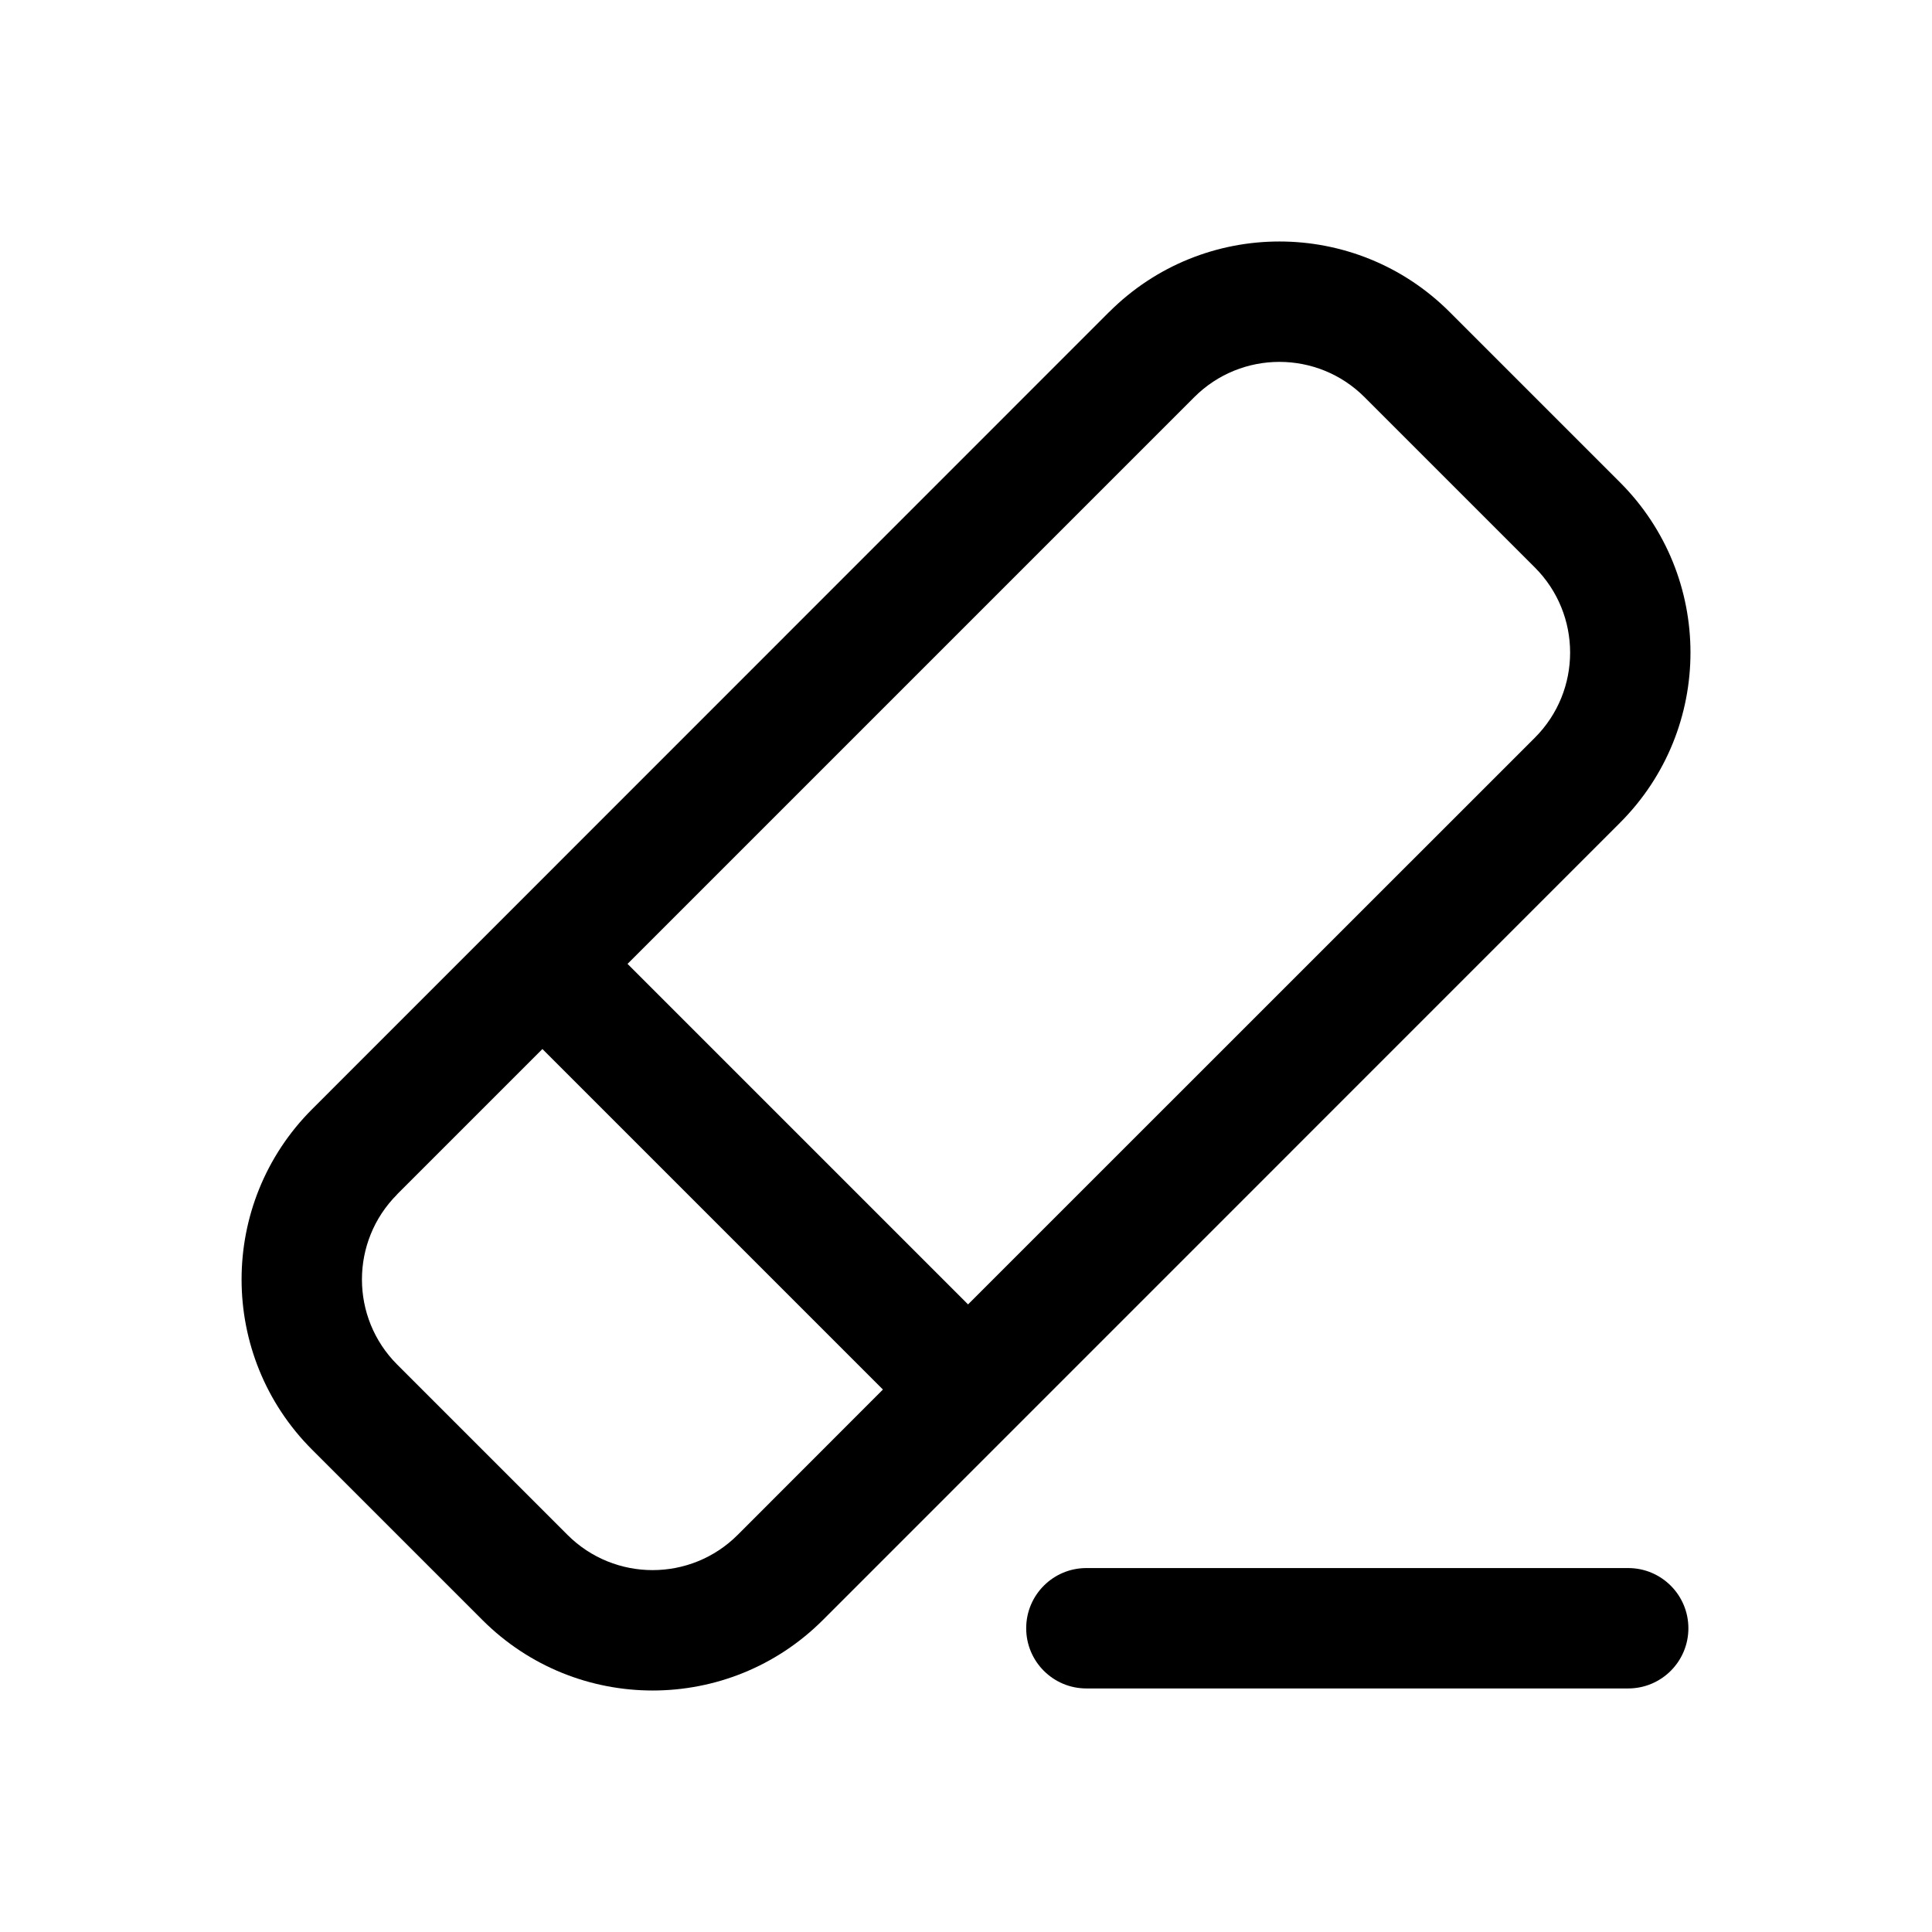
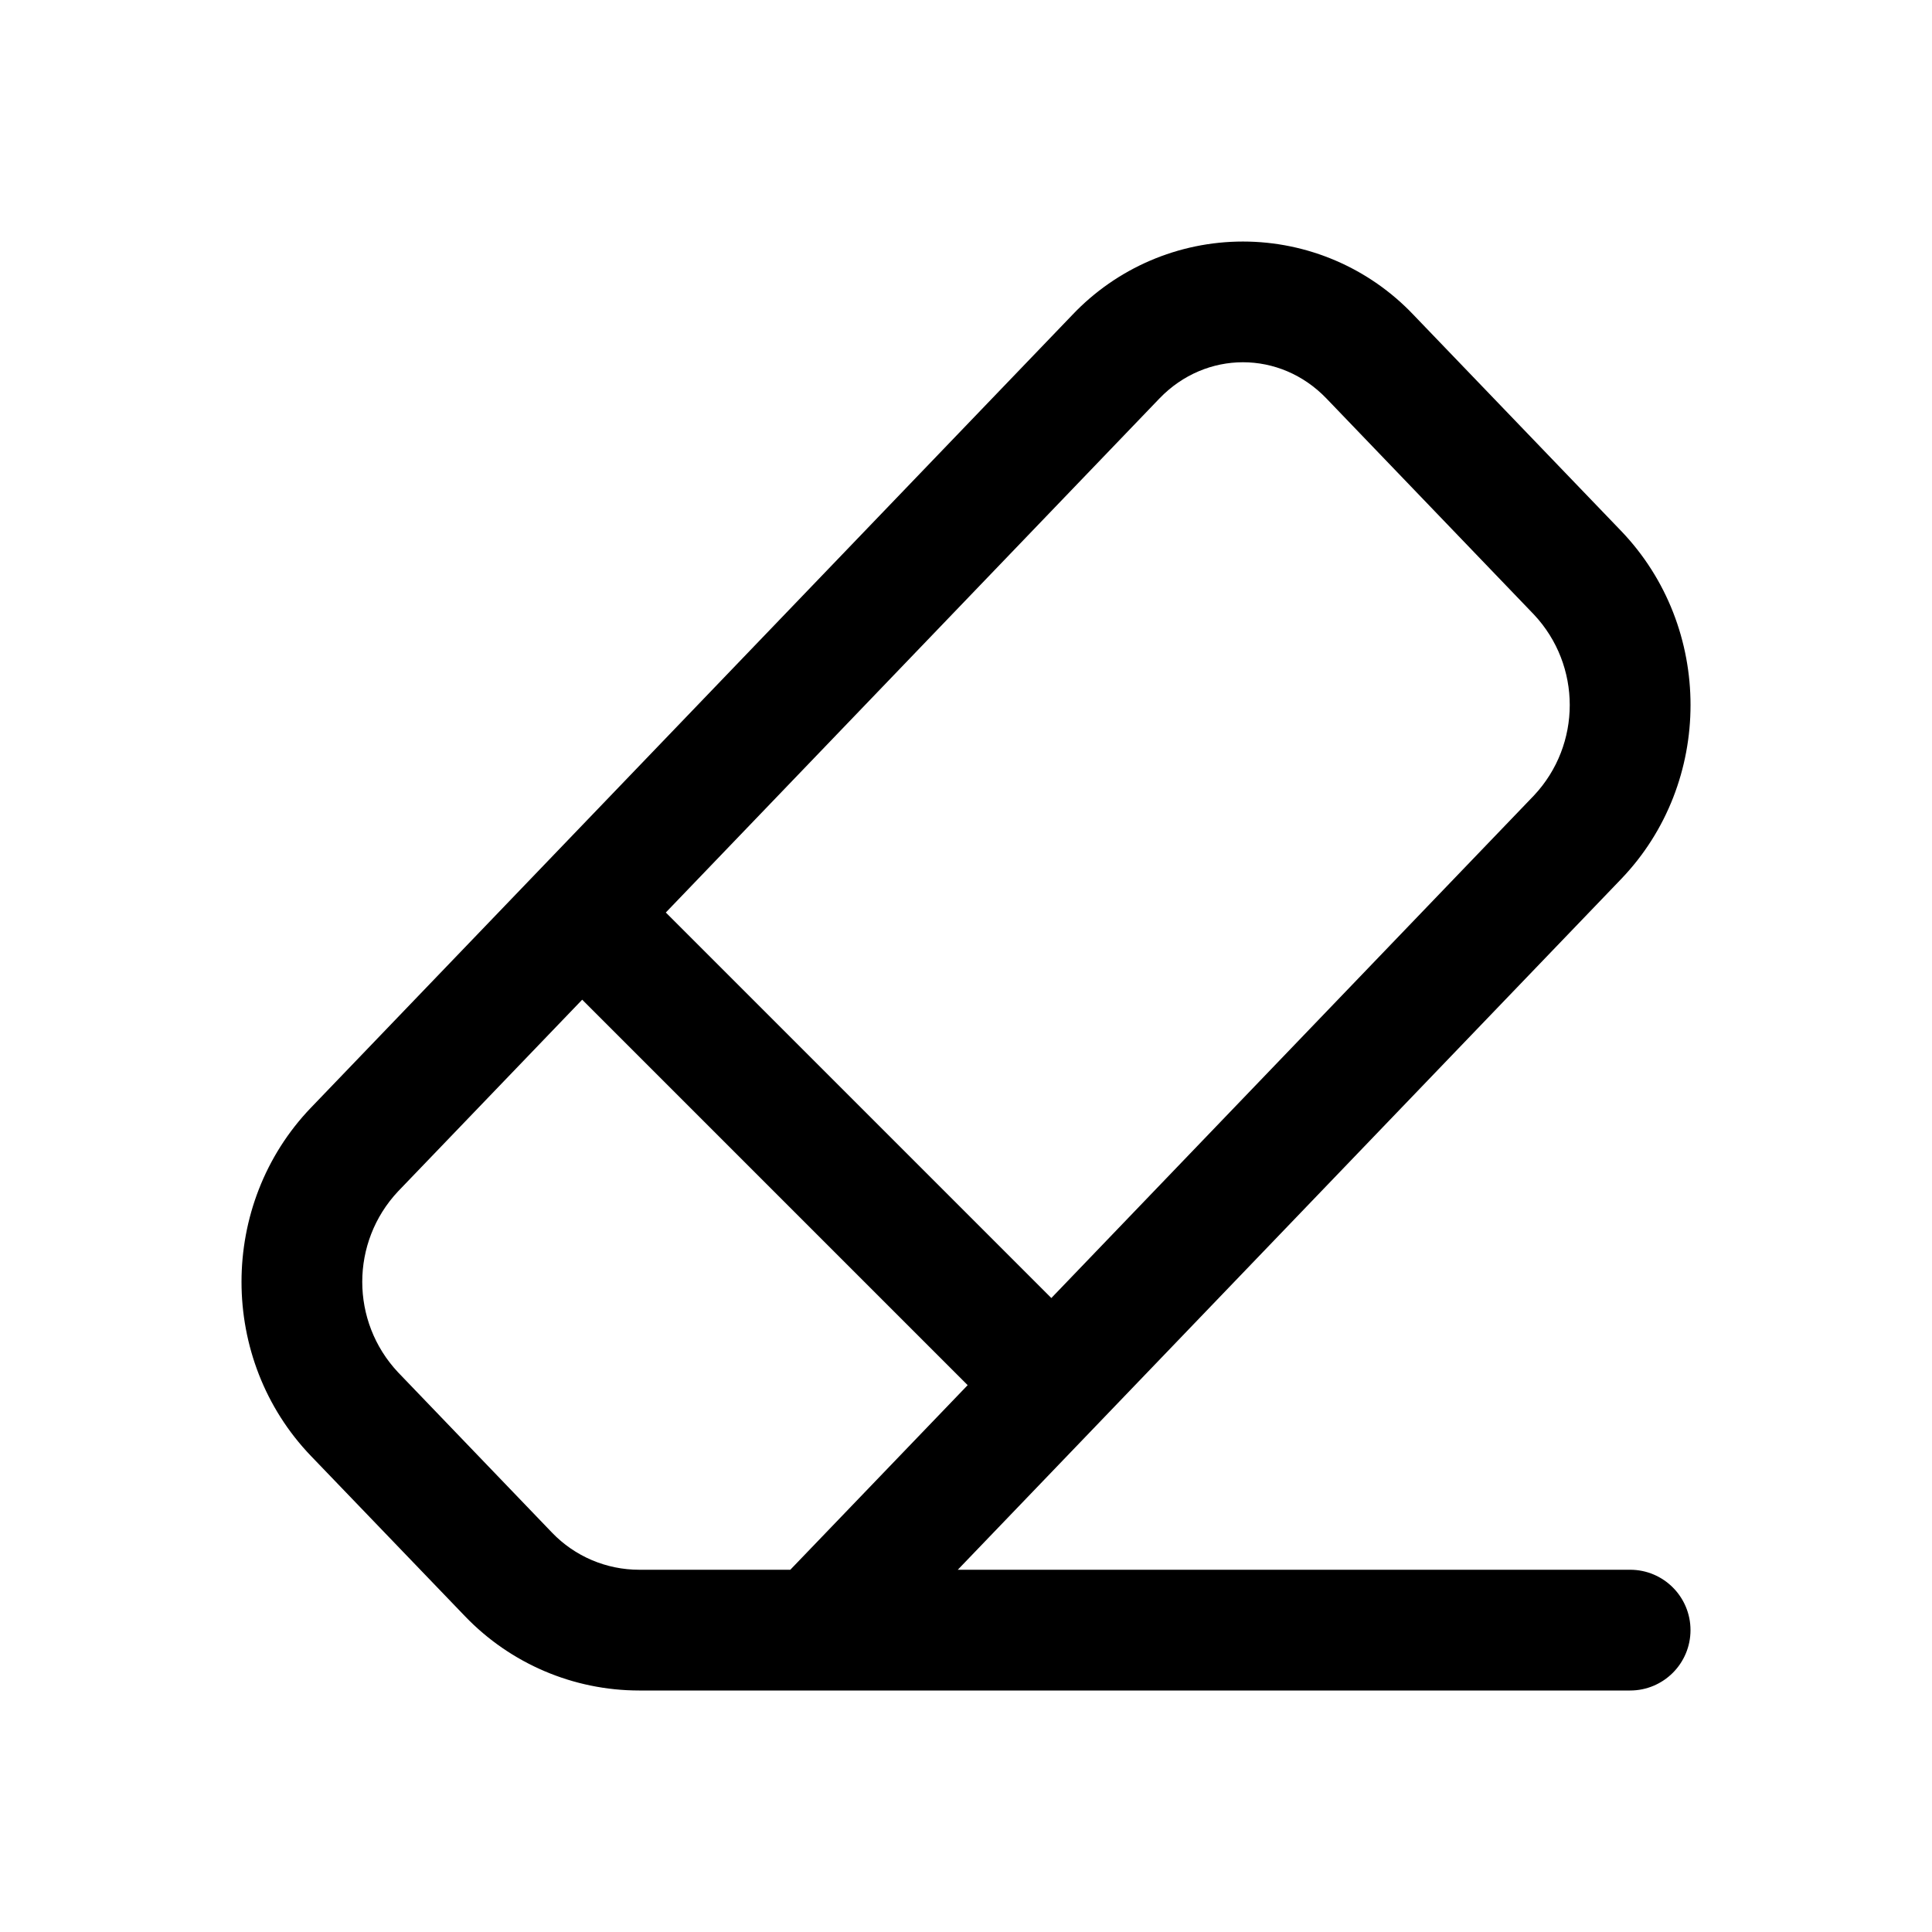
<svg xmlns="http://www.w3.org/2000/svg" width="32" height="32" fill="none">
-   <path fill-rule="evenodd" clip-rule="evenodd" d="M18.371 5.168a3.988 3.988 0 0 1 5.64 0l2.82 2.82a3.988 3.988 0 0 1 0 5.641L13.63 26.832a3.988 3.988 0 0 1-5.64 0l-2.82-2.82a3.988 3.988 0 0 1 0-5.641l13.2-13.203Zm4.23 1.41a1.994 1.994 0 0 0-2.82 0l-9.387 9.387 5.64 5.64 9.388-9.386a1.994 1.994 0 0 0 0-2.82l-2.82-2.82ZM6.578 19.781l2.406-2.406 5.64 5.64-2.405 2.407a1.994 1.994 0 0 1-2.82 0l-2.82-2.82a1.994 1.994 0 0 1 0-2.82Z" fill="#000" />
-   <path d="M17.994 25.972a.997.997 0 0 0 0 1.994h8.974a.997.997 0 0 0 0-1.994h-8.974Z" fill="#000" />
+   <path fill-rule="evenodd" clip-rule="evenodd" d="M17.762 5.215a3.893 3.893 0 0 1 5.65 0l3.438 3.578c1.534 1.598 1.534 4.171 0 5.768L15.864 26H27a1 1 0 1 1 0 2H10.587a4 4 0 0 1-2.885-1.23L5.15 24.115c-1.533-1.597-1.533-4.17 0-5.768L17.762 5.215Zm-1.734 17.727L13.09 26h-2.504a2 2 0 0 1-1.443-.615l-2.55-2.655a2.19 2.19 0 0 1 0-2.997l3.05-3.175 6.385 6.385Zm1.386-1.443 7.993-8.323a2.19 2.19 0 0 0 0-2.997L21.97 6.6c-.768-.8-1.997-.8-2.766 0l-8.176 8.514 6.385 6.385Z" fill="#000" />
</svg>
